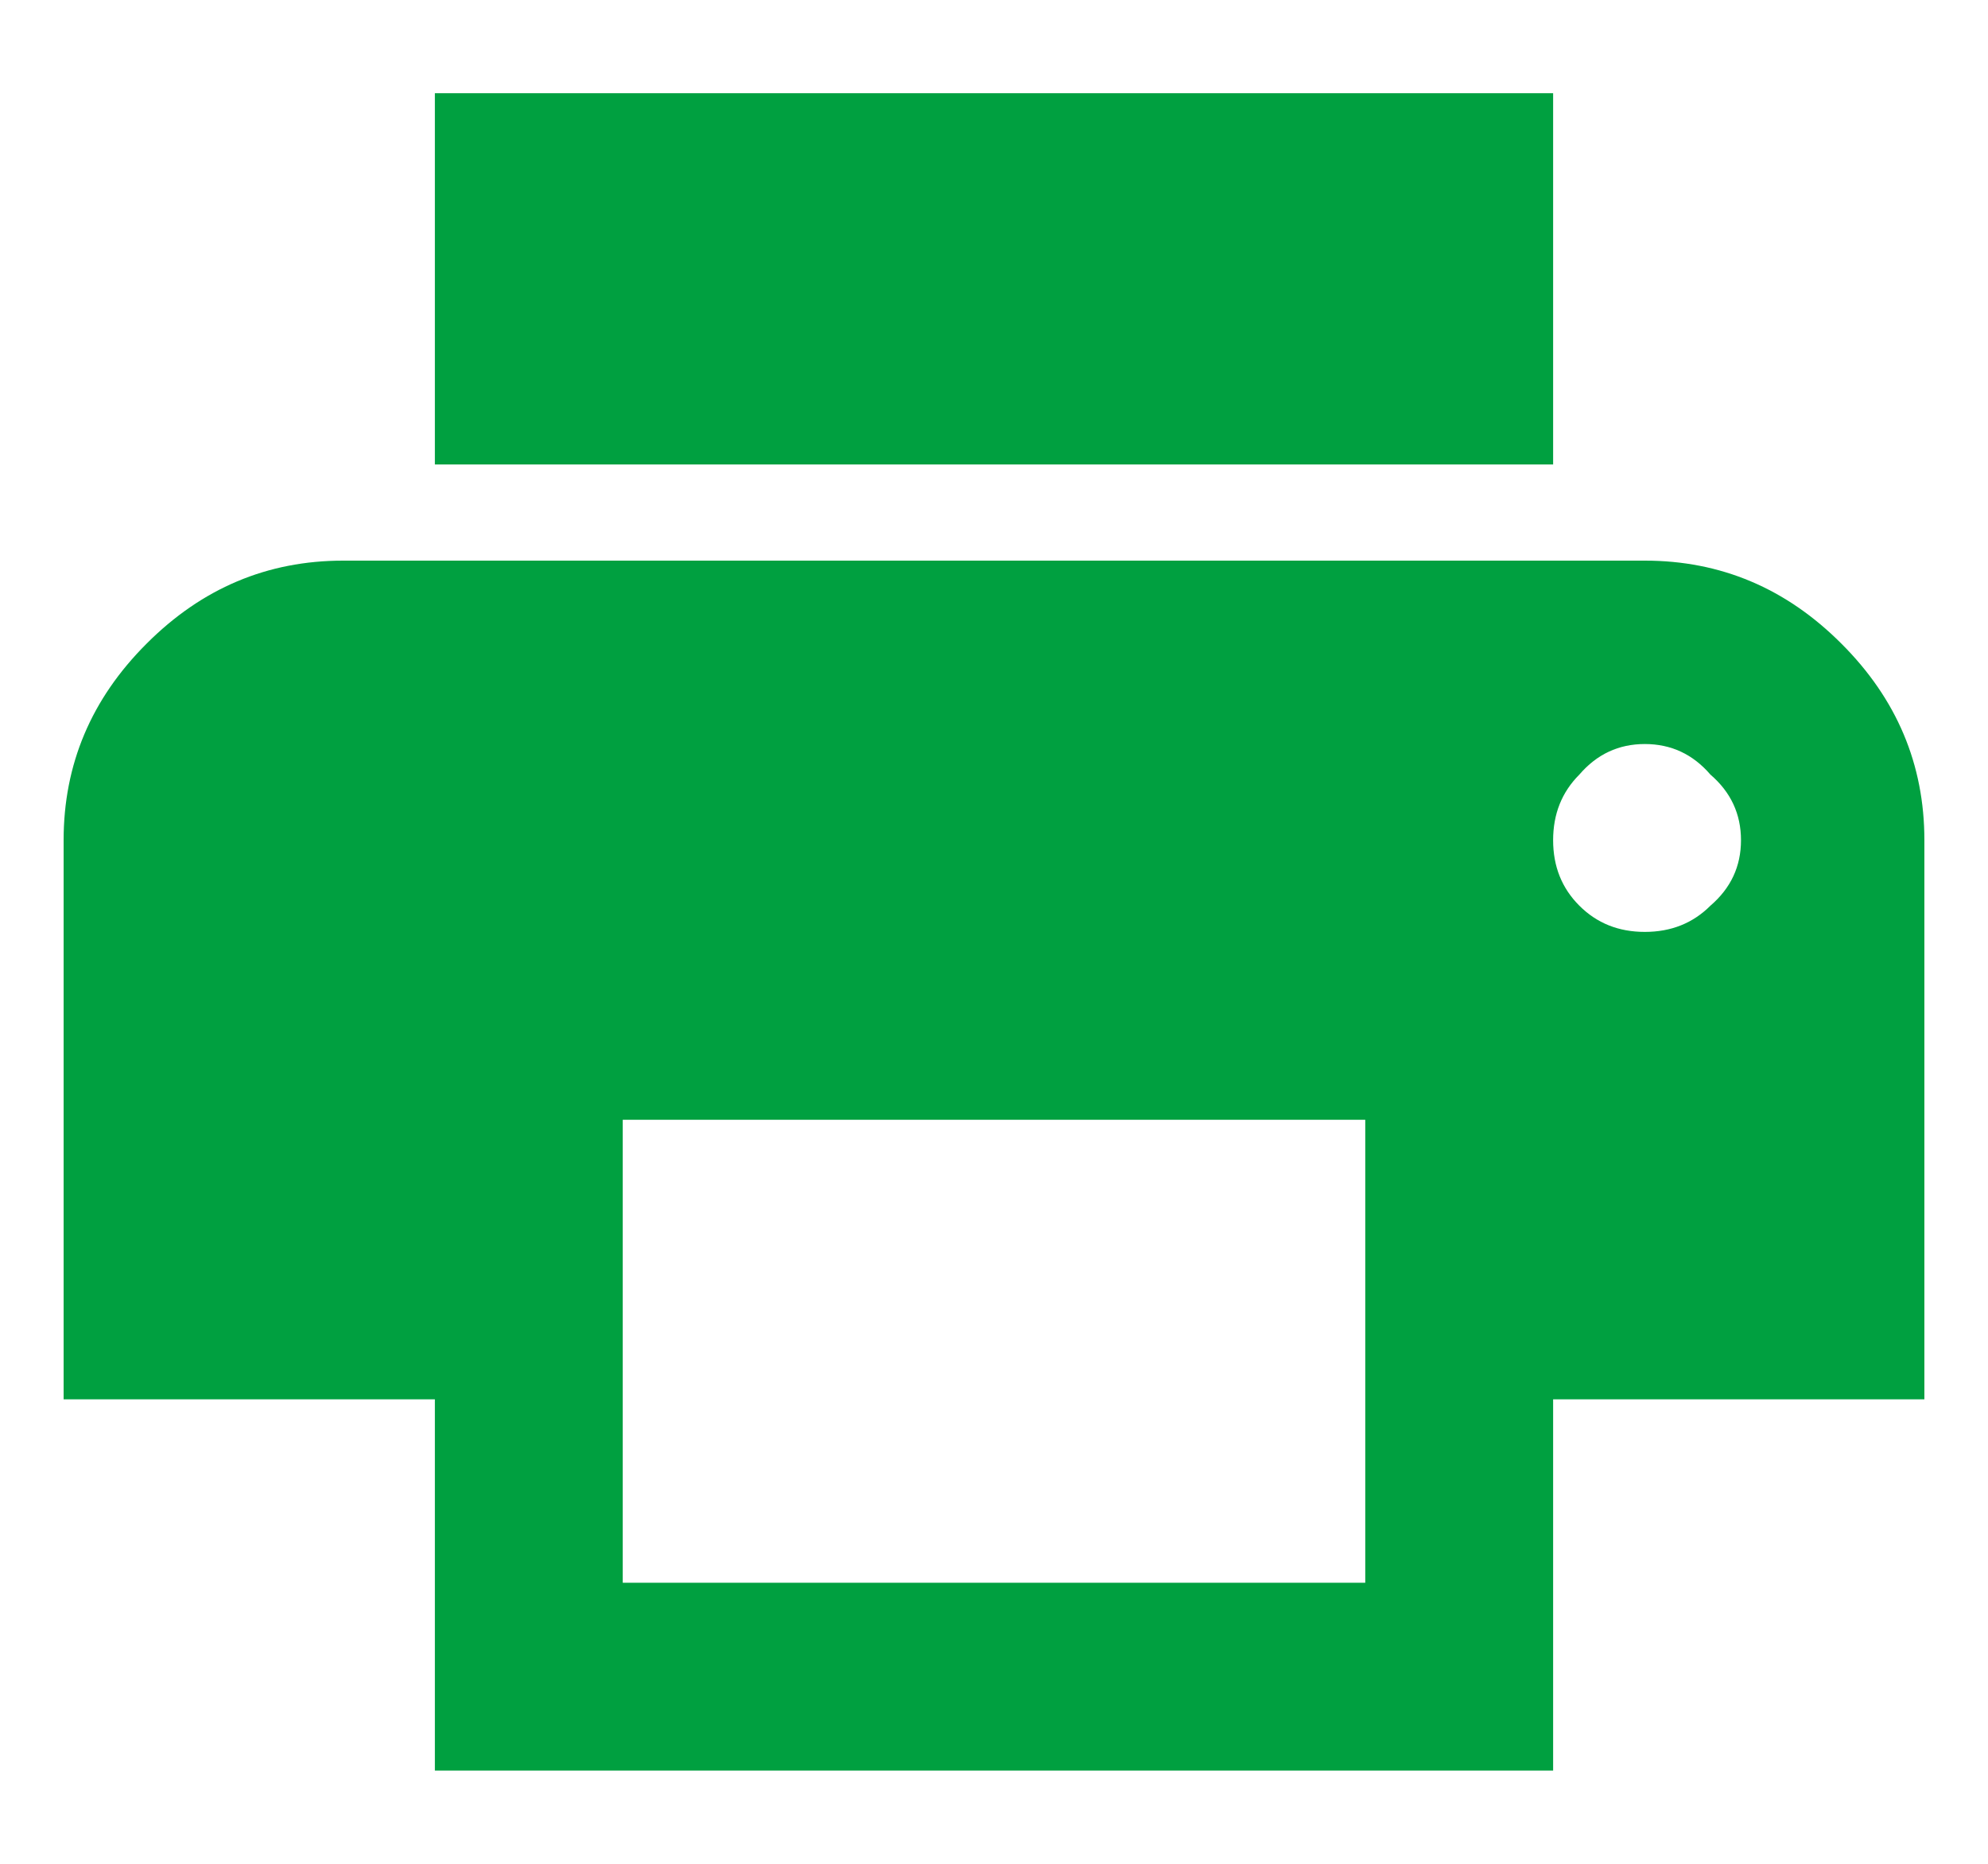
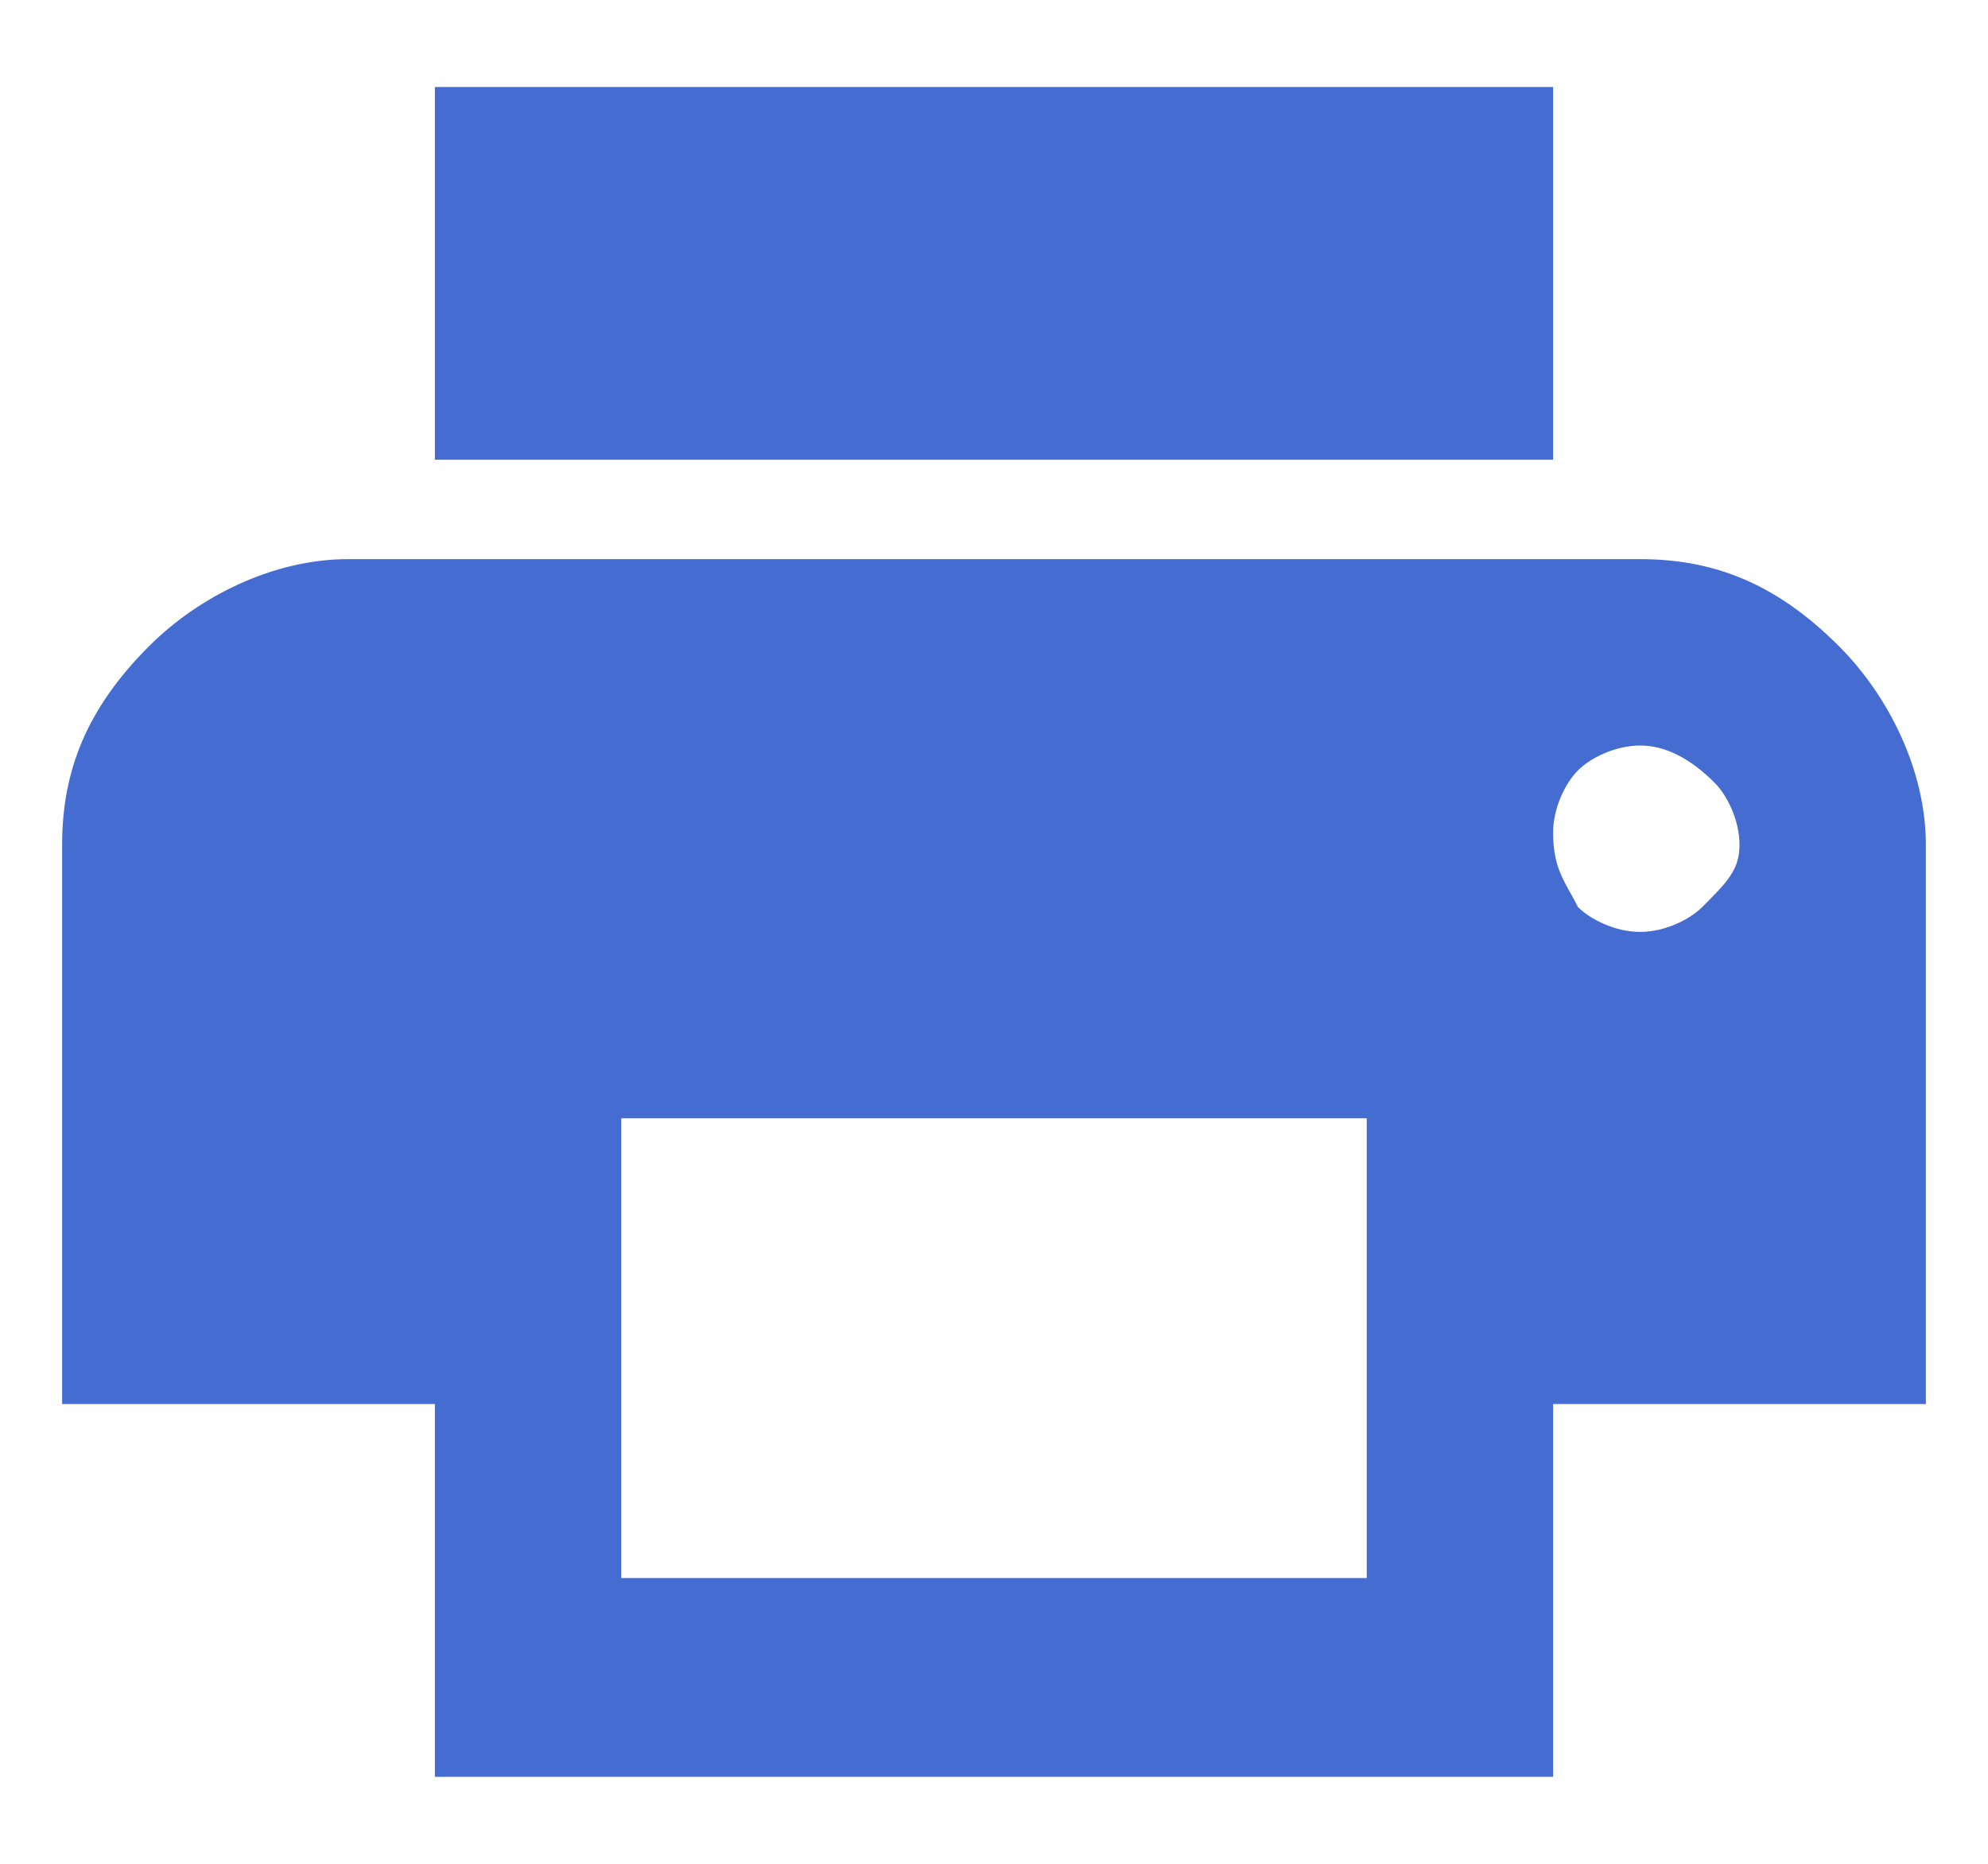
- <svg xmlns="http://www.w3.org/2000/svg" width="16" height="15" viewBox="0 0 16 15" fill="none">
-   <path d="M12.5 0.75V3.738H3.5V0.75H12.5ZM12.711 7.289C12.852 7.43 13.027 7.5 13.238 7.5C13.449 7.5 13.625 7.43 13.766 7.289C13.93 7.148 14.012 6.973 14.012 6.762C14.012 6.551 13.93 6.375 13.766 6.234C13.625 6.07 13.449 5.988 13.238 5.988C13.027 5.988 12.852 6.07 12.711 6.234C12.57 6.375 12.5 6.551 12.5 6.762C12.5 6.973 12.57 7.148 12.711 7.289ZM10.988 12.738V9.012H5.012V12.738H10.988ZM13.238 4.512C13.848 4.512 14.375 4.734 14.82 5.18C15.266 5.625 15.488 6.152 15.488 6.762V11.262H12.5V14.25H3.5V11.262H0.512V6.762C0.512 6.152 0.734 5.625 1.18 5.18C1.625 4.734 2.152 4.512 2.762 4.512H13.238Z" fill="#00A040" />
+ <svg xmlns="http://www.w3.org/2000/svg" version="1.1" id="レイヤー_1" x="0px" y="0px" viewBox="0 0 16 15" style="enable-background:new 0 0 16 15;" xml:space="preserve">
+   <style type="text/css">
+ 	.st0{fill:#456DD1;}
+ </style>
+   <path class="st0" d="M12.5,0.7v3h-9v-3H12.5z M12.7,7.3c0.1,0.1,0.3,0.2,0.5,0.2c0.2,0,0.4-0.1,0.5-0.2C13.9,7.1,14,7,14,6.8  c0-0.2-0.1-0.4-0.2-0.5C13.6,6.1,13.4,6,13.2,6c-0.2,0-0.4,0.1-0.5,0.2c-0.1,0.1-0.2,0.3-0.2,0.5C12.5,7,12.6,7.1,12.7,7.3z   M11,12.7V9H5v3.7H11z M13.2,4.5c0.6,0,1.1,0.2,1.6,0.7c0.4,0.4,0.7,1,0.7,1.6v4.5h-3v3h-9v-3h-3V6.8c0-0.6,0.2-1.1,0.7-1.6  c0.4-0.4,1-0.7,1.6-0.7H13.2z" />
</svg>
